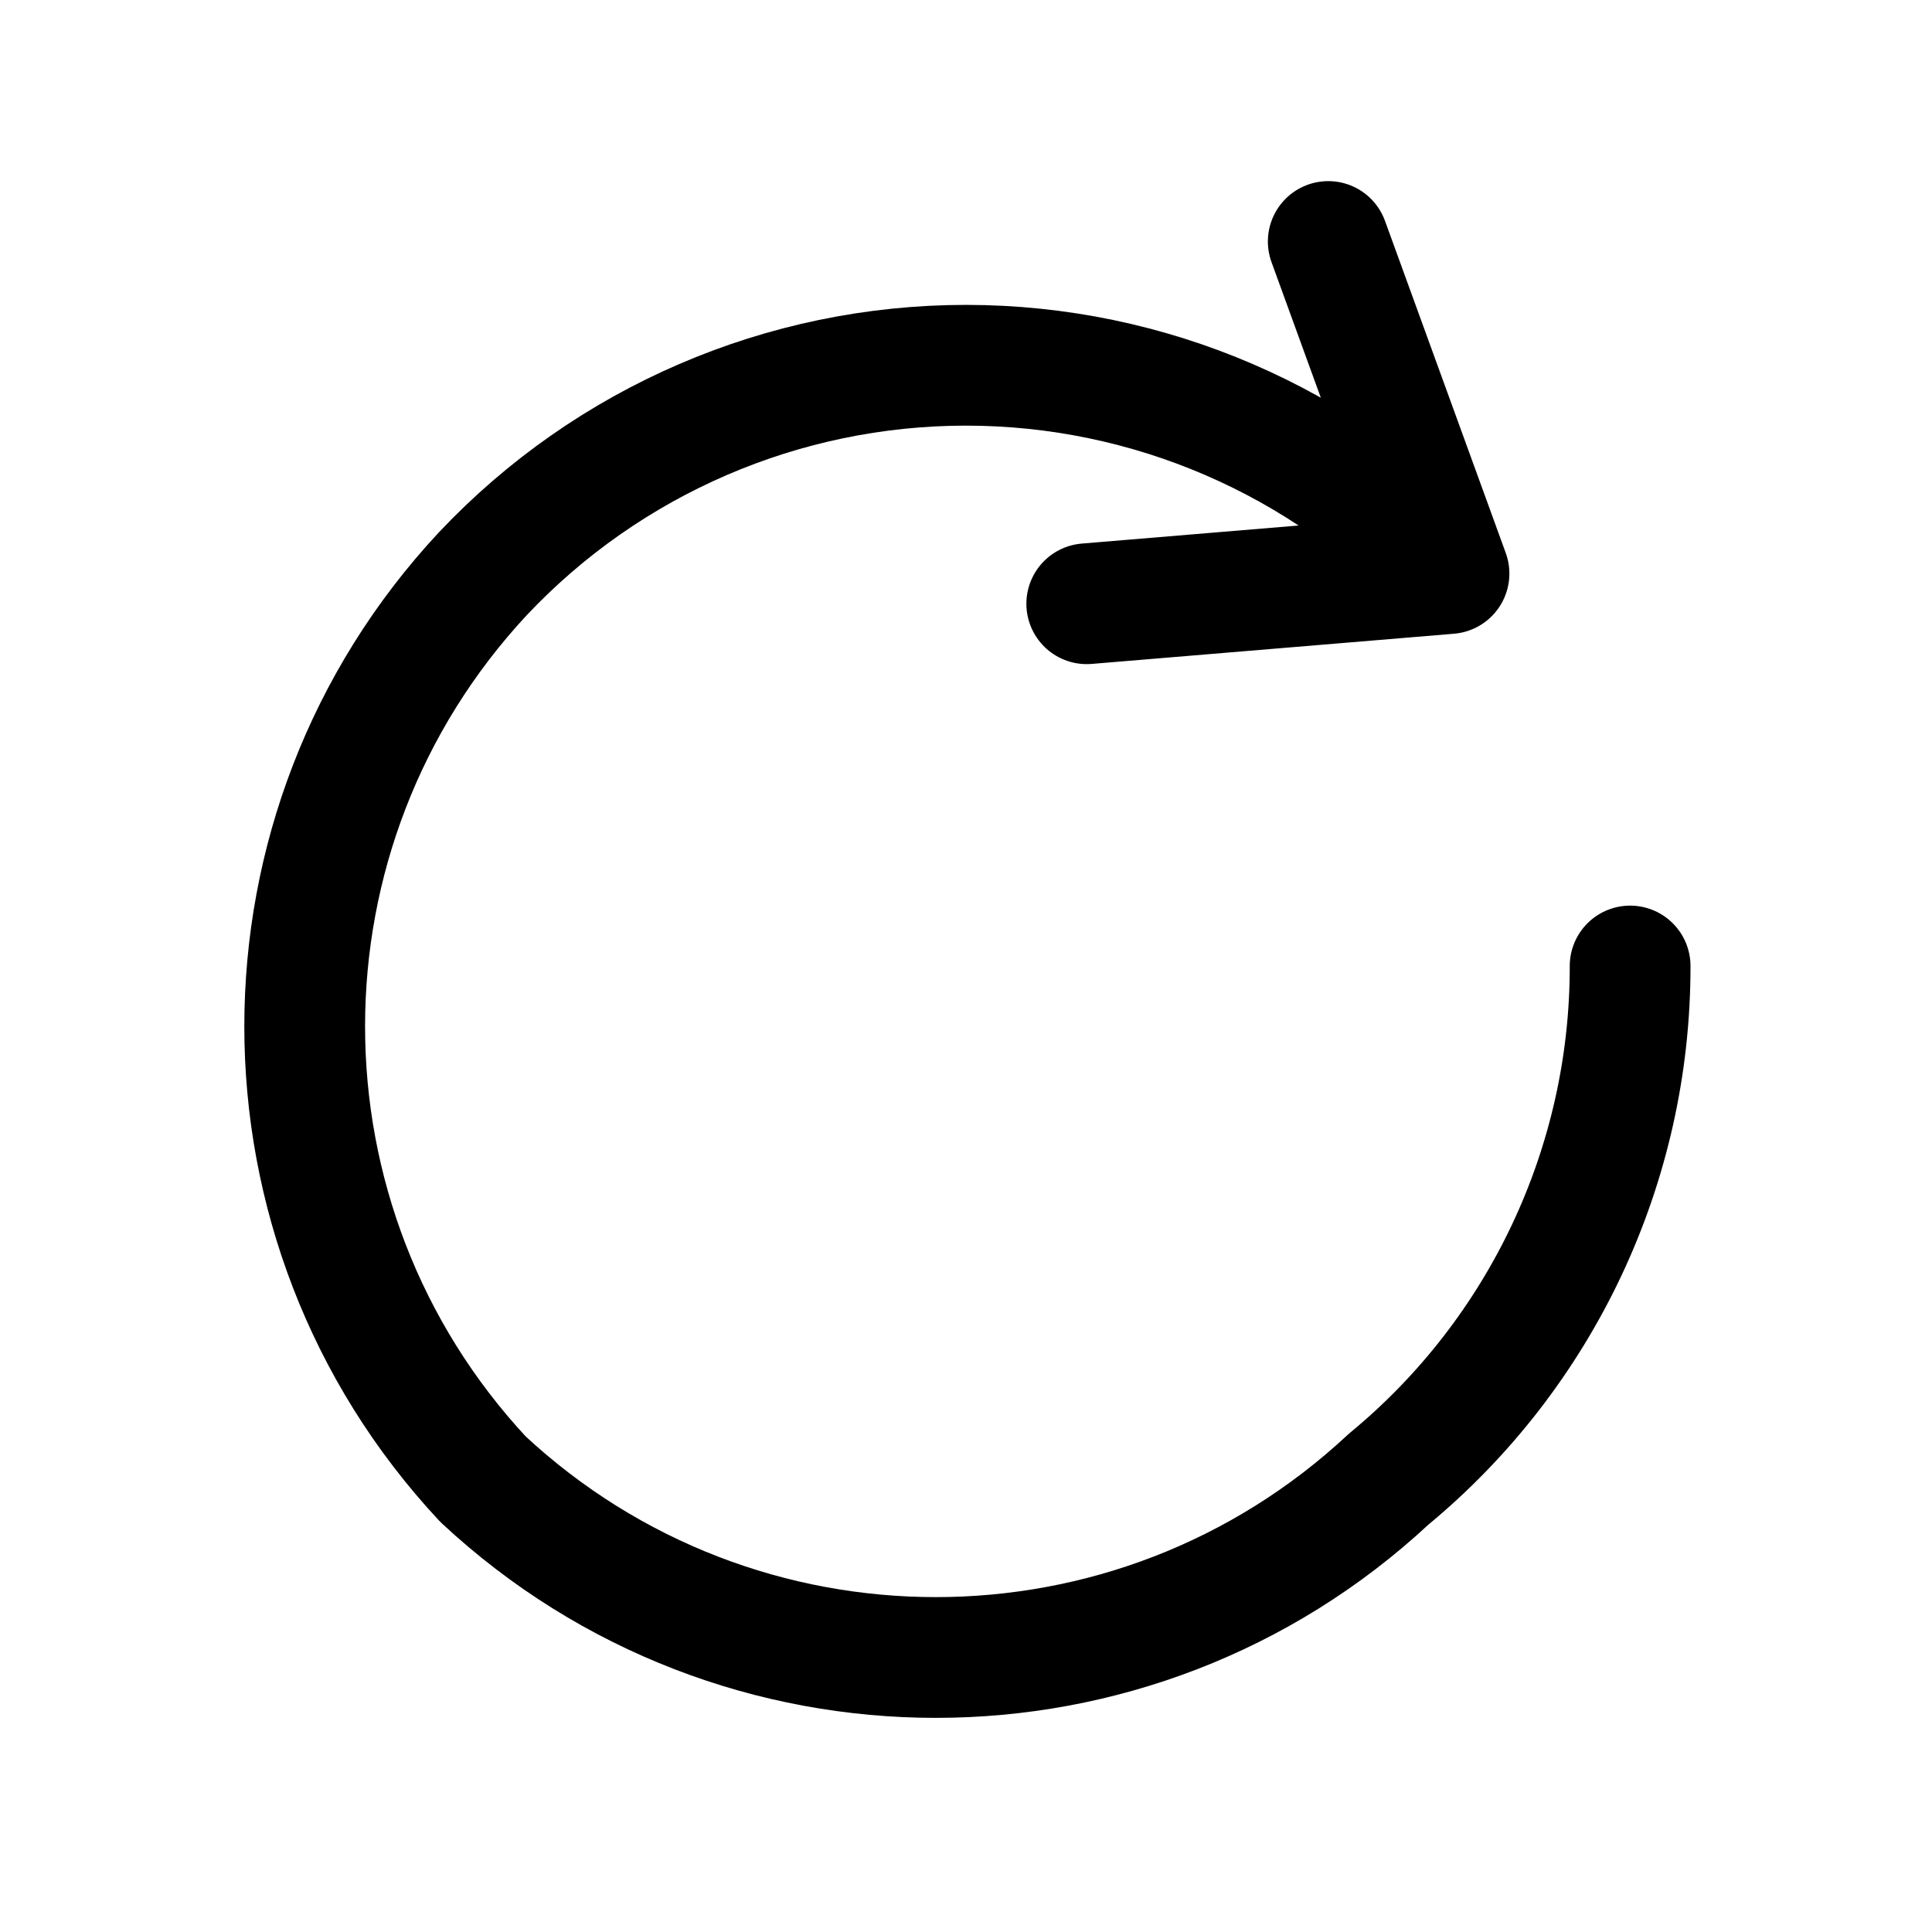
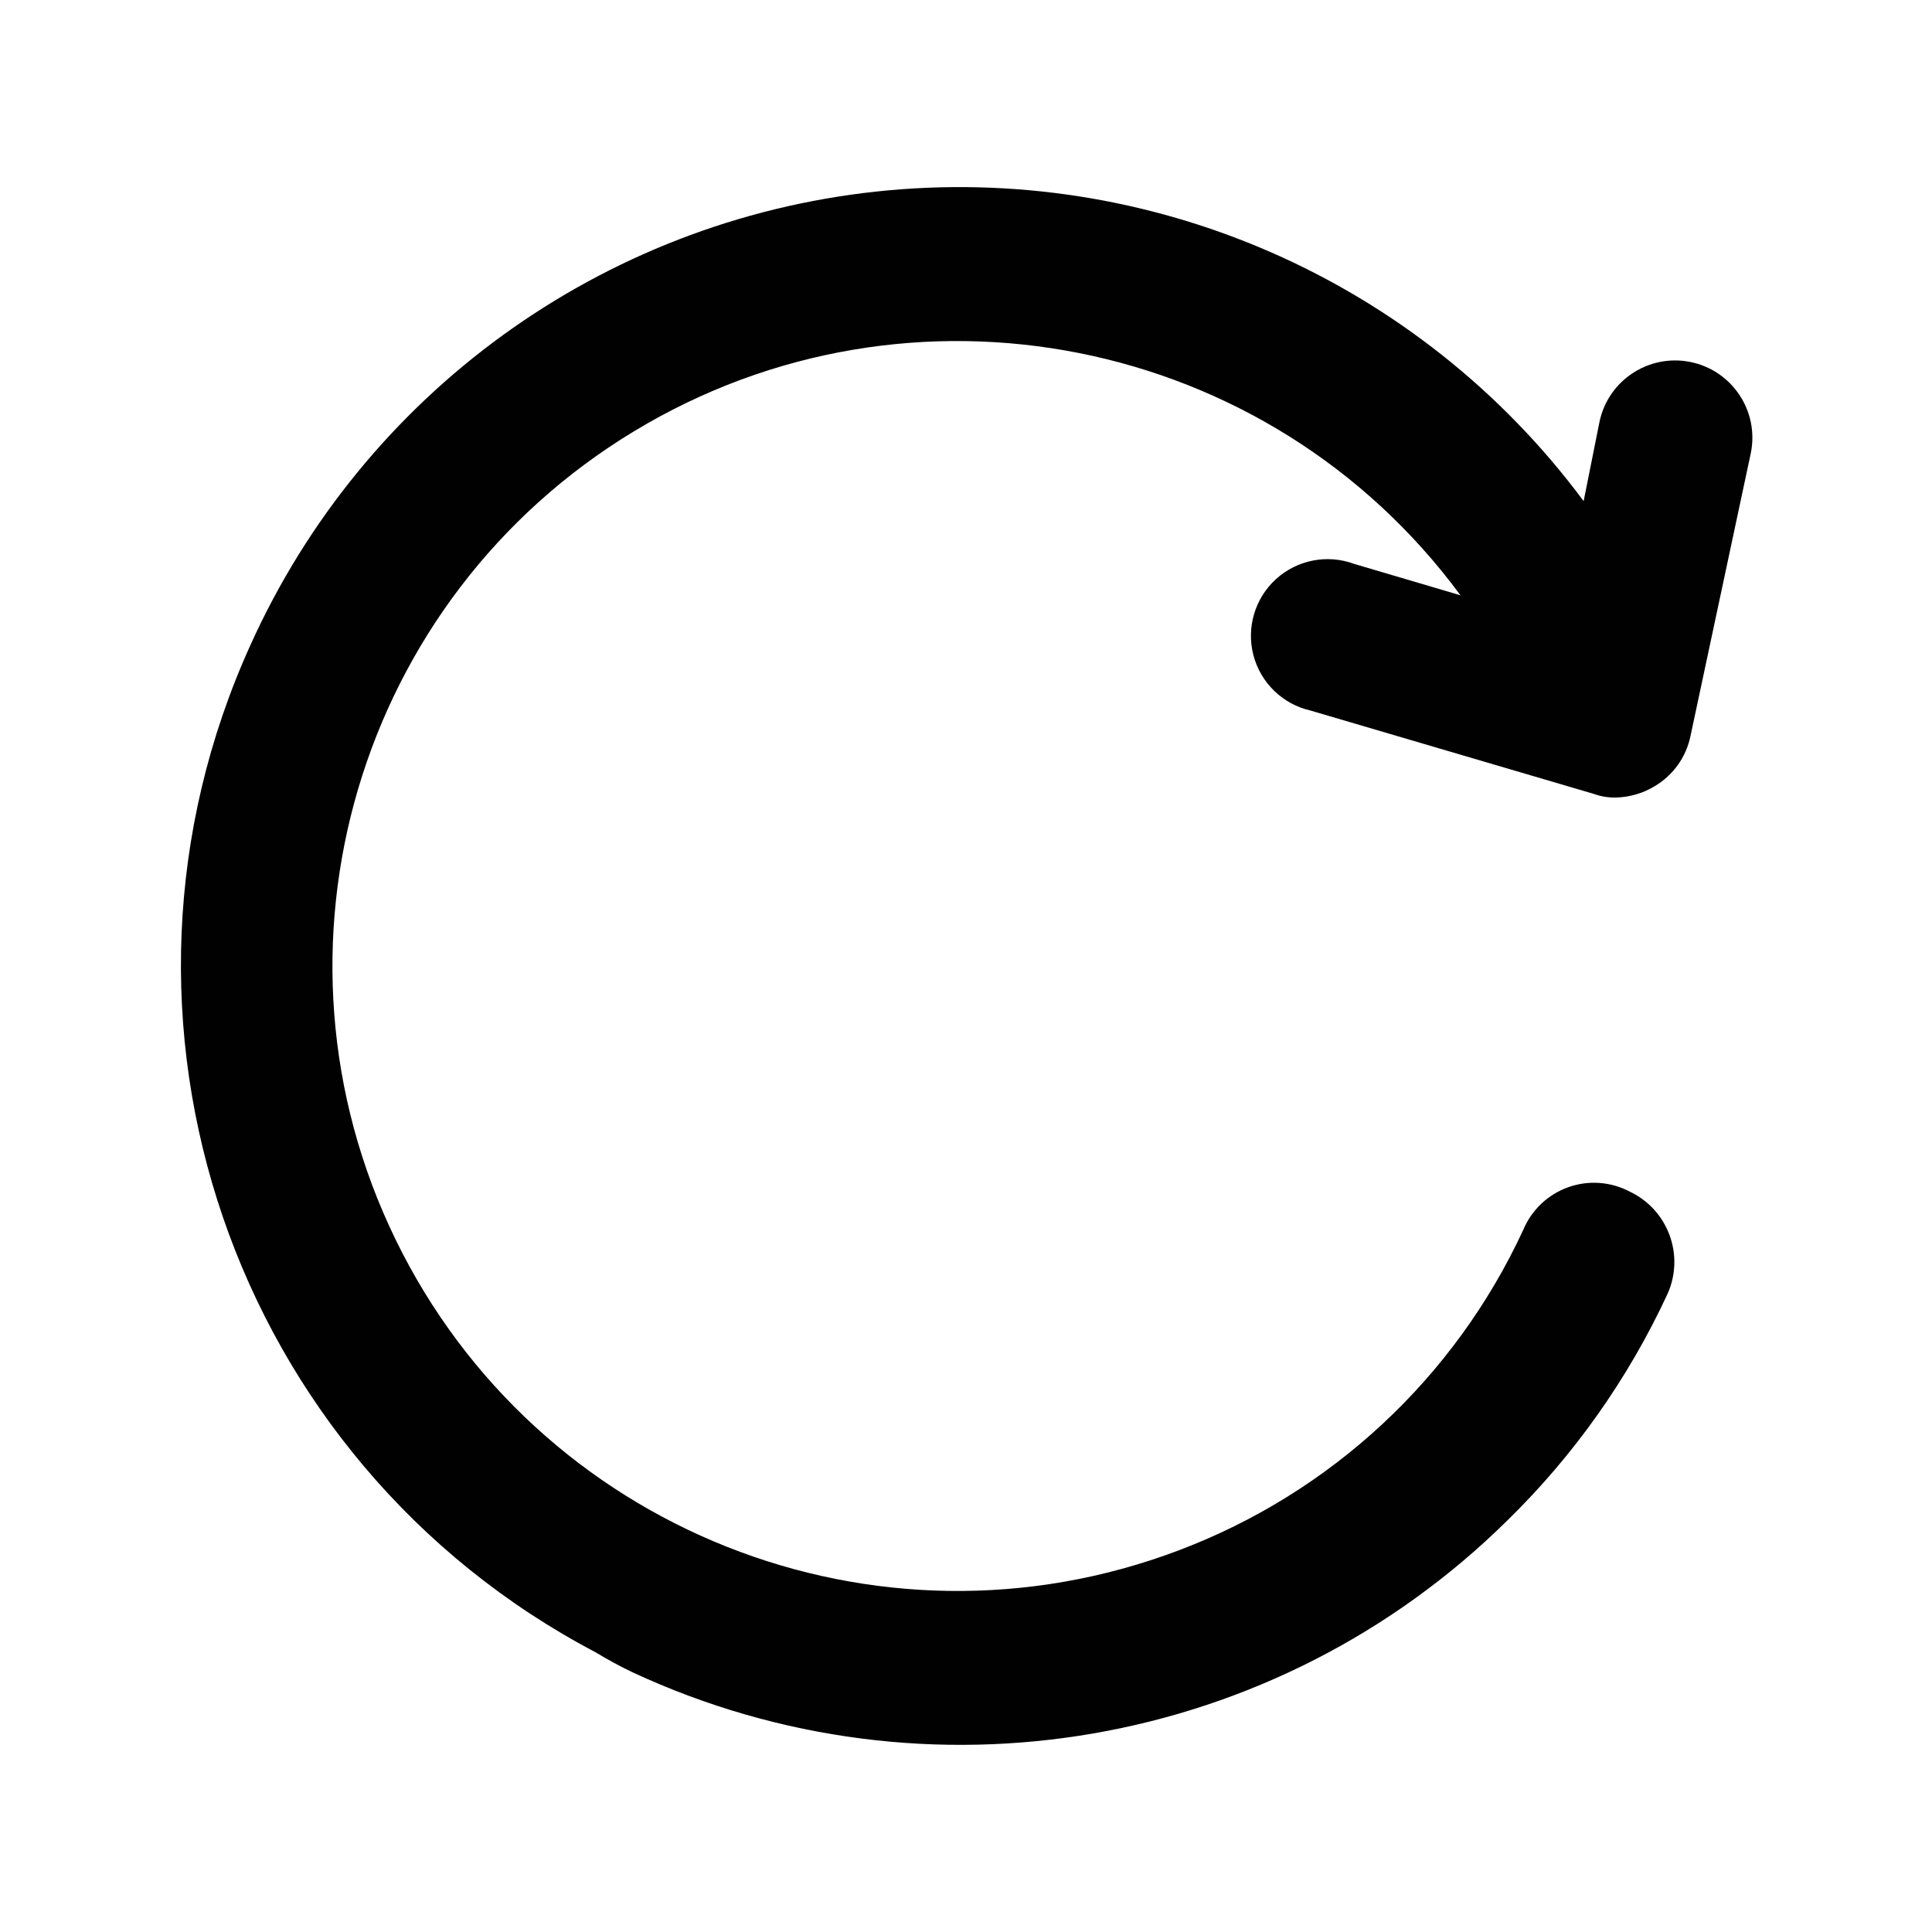
- <svg xmlns="http://www.w3.org/2000/svg" aria-hidden="true" viewBox="0 0 32 32">
-   <path fill="none" stroke="currentColor" stroke-linecap="round" stroke-linejoin="round" stroke-width="2" d="M24 9.5a11 11 0 00-16 0 11 11 0 000 15 11 11 0 0015 0 11 11 0 004-8.5m-9-6l6-.5L22 4" />
+ <svg xmlns="http://www.w3.org/2000/svg" fill="currentColor" aria-hidden="true" viewBox="0 0 32 32">
+   <path fill="#010101" d="M4.15 10.68A12.88 12.88 0 0126.23 8.3l.26-1.3a1.26 1.26 0 112.51.5l-1 4.69a1.26 1.26 0 01-.59.83 1.3 1.3 0 01-.66.19 1 1 0 01-.35-.06l-4.69-1.38a1.27 1.27 0 11.72-2.43l1.76.52a10.35 10.35 0 10-4.67 15.82 10.29 10.29 0 005.71-5.31 1.27 1.27 0 011.77-.63 1.29 1.29 0 01.62 1.69 12.73 12.73 0 01-2.66 3.76 12.89 12.89 0 01-14.48 2.51 6.73 6.73 0 01-.61-.33 12.85 12.85 0 01-5.72-16.69z" />
</svg>
